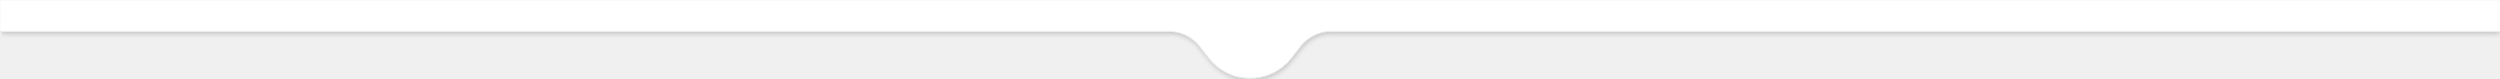
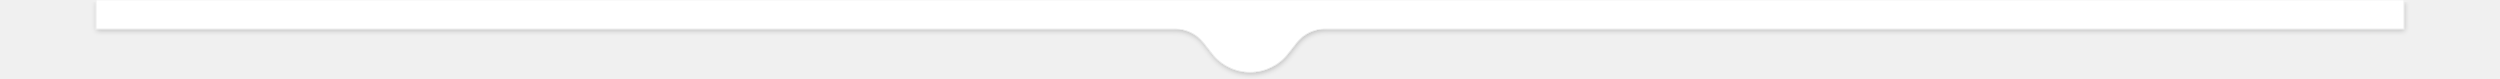
- <svg xmlns="http://www.w3.org/2000/svg" id="Layer_1" data-name="Layer 1" viewBox="0 0 3840 120" width="3840" height="120">
+ <svg xmlns="http://www.w3.org/2000/svg" id="Layer_1" data-name="Layer 1" viewBox="0 0 3840 130" width="3840" height="120">
  <defs>
    <style>
      .cls-1 {
        fill: #fff;
        stroke: #ededed;
        stroke-width: 0.9px;
        stroke-miterlimit: 10;
        filter: url(#shadow);
      }
    </style>
    <filter id="shadow" x="-20%" y="-20%" width="140%" height="140%">
      <feDropShadow dx="1" dy="3" stdDeviation="4" flood-color="rgba(0,0,0,0.2)" />
    </filter>
  </defs>
  <path class="cls-1" d="M1842.77,70.93c-11.38-14.48-28.77-22.93-47.19-22.93H0V0h3840v48h-1795.27c-18.38,0-35.74,8.42-47.12,22.86l-14.75,18.72c-15.15,19.21-38.26,30.43-62.73,30.43s-47.66-11.25-62.8-30.53l-14.56-18.54Z" />
</svg>
